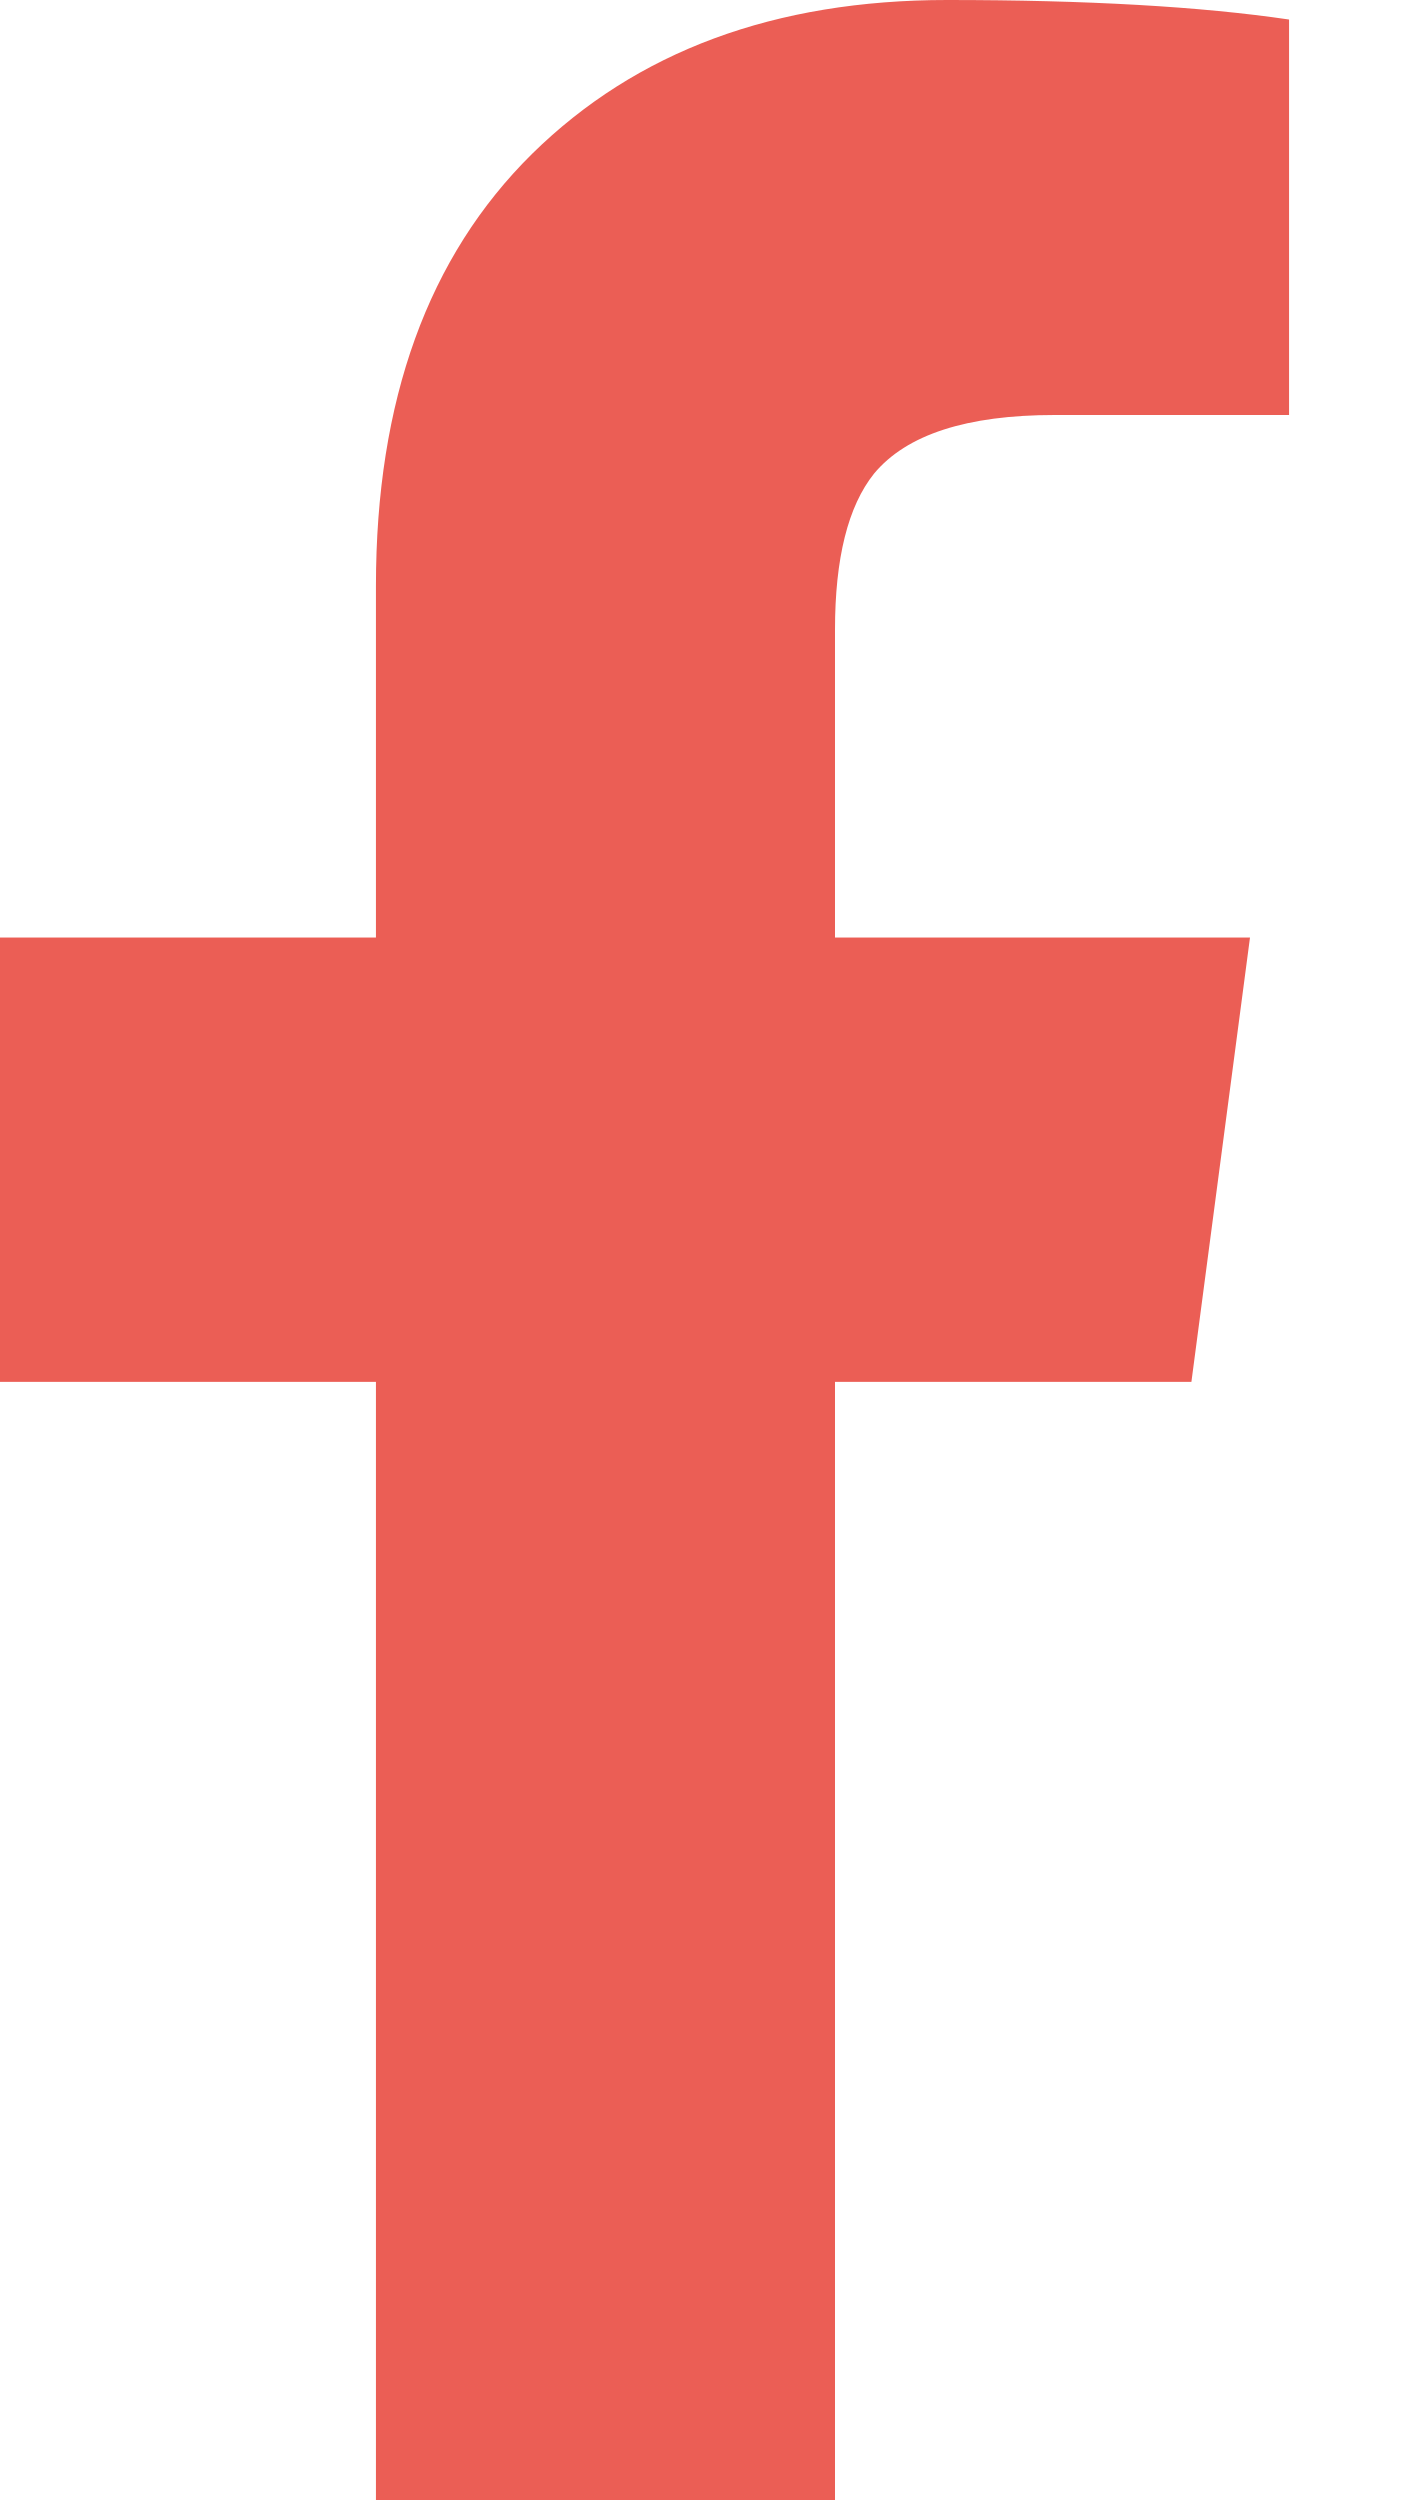
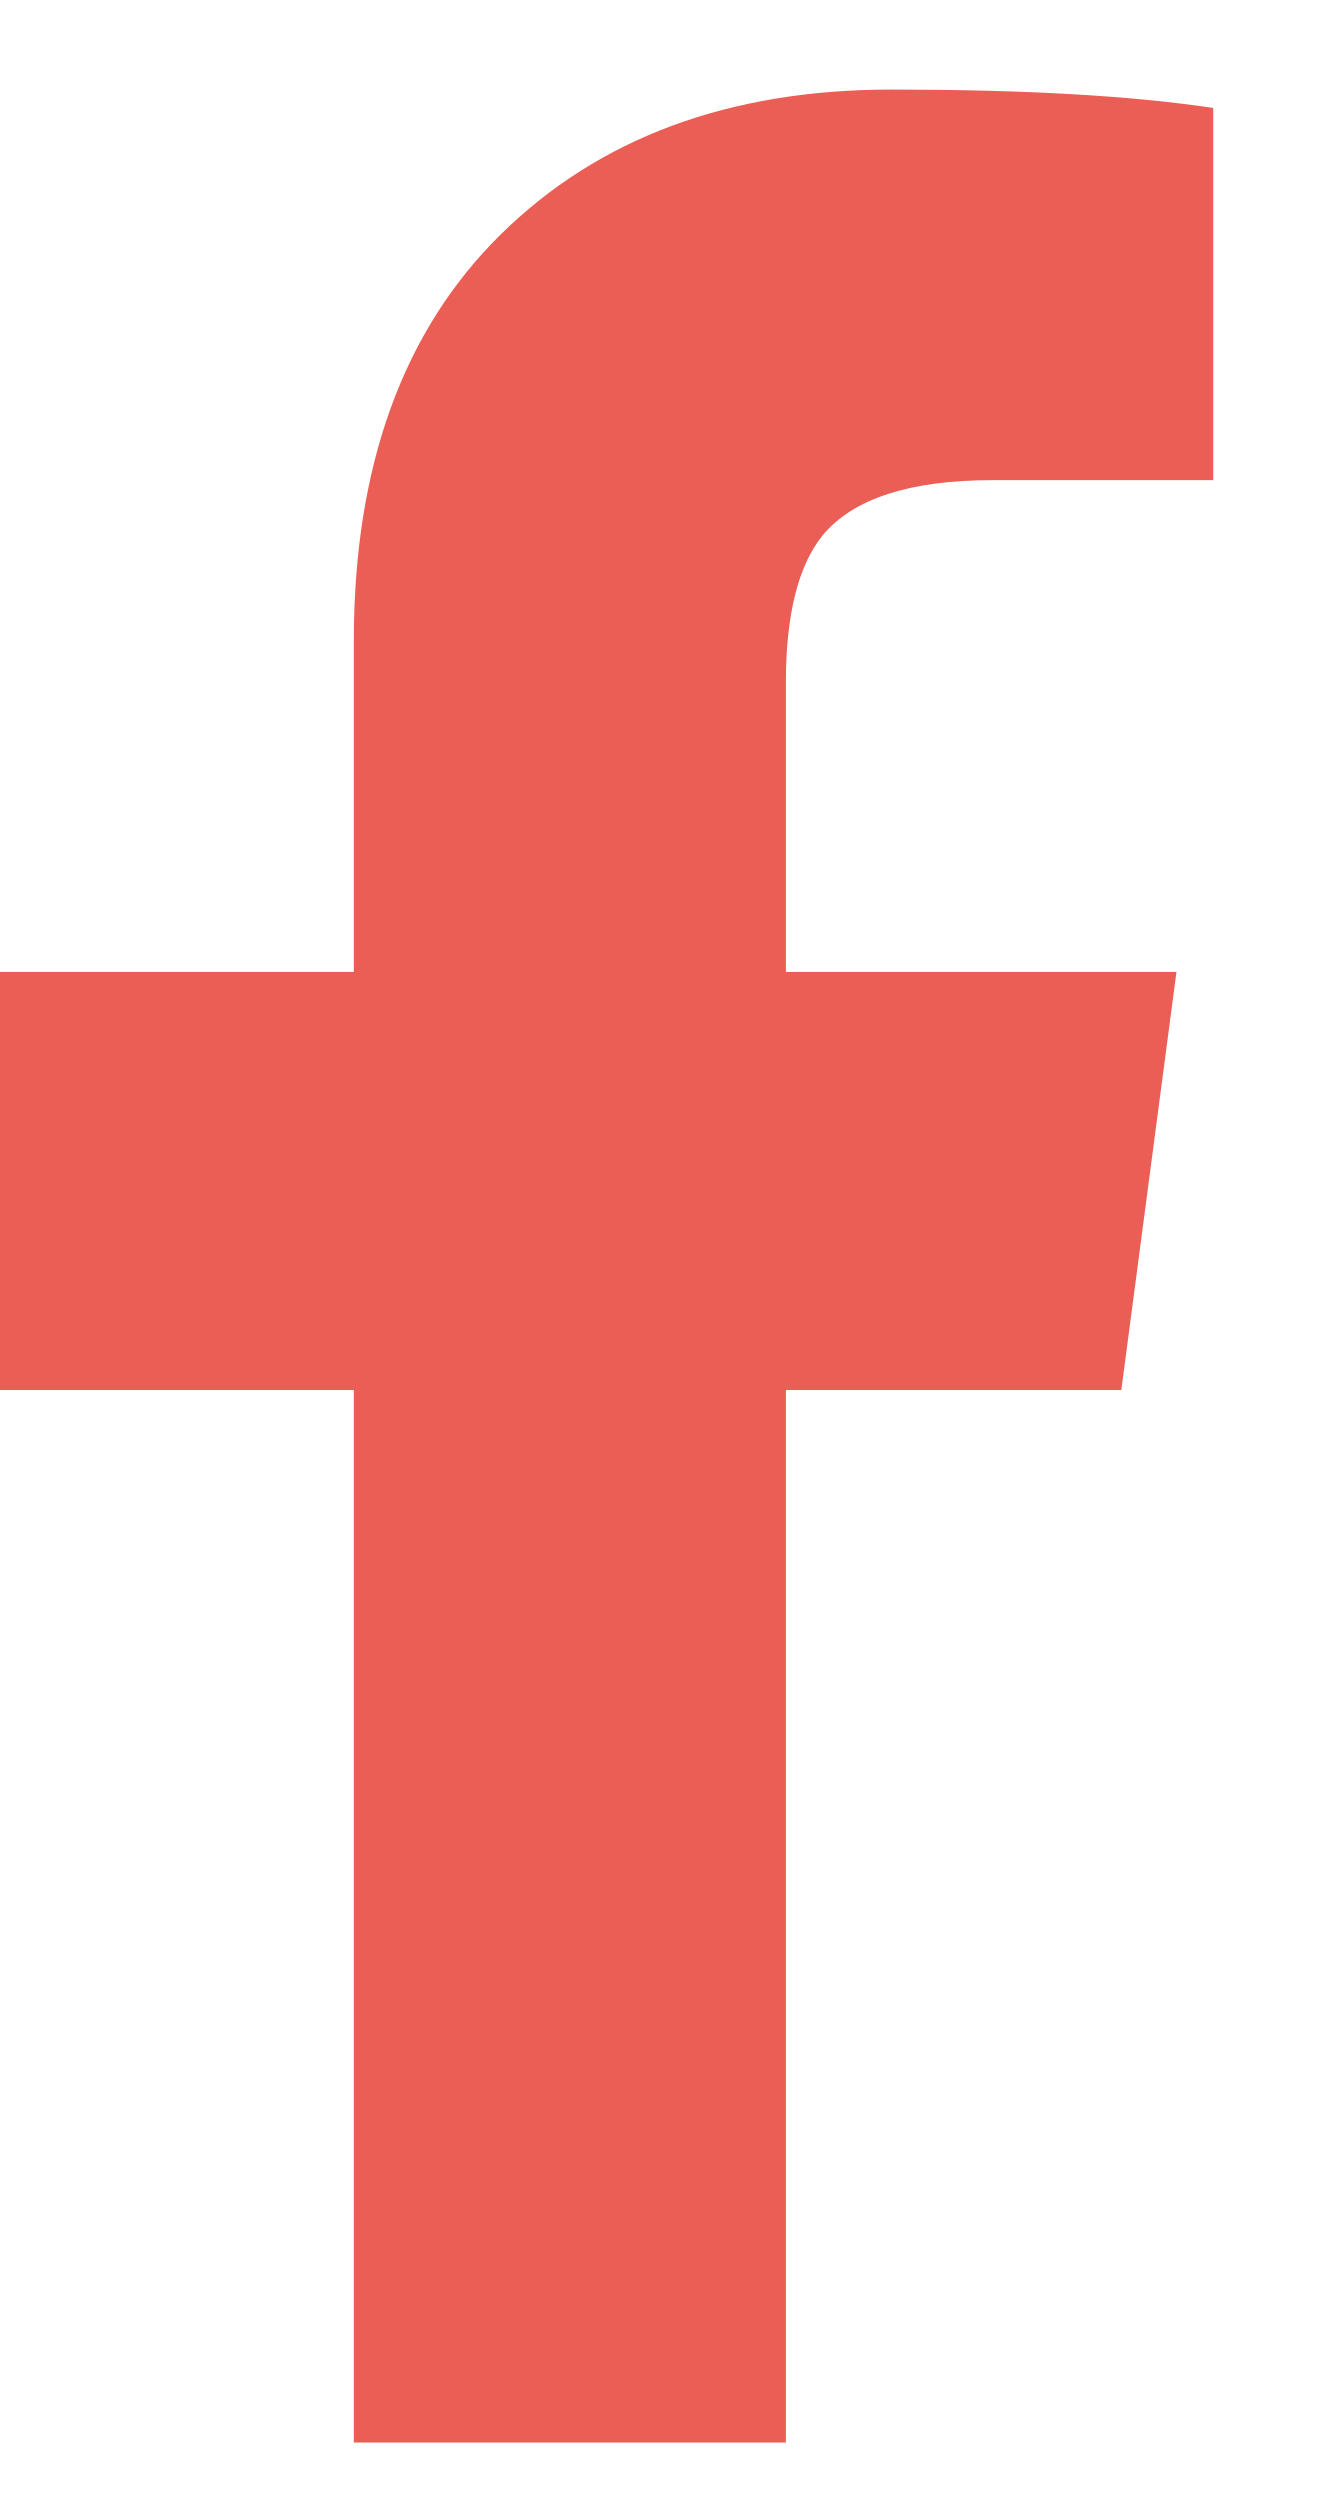
- <svg xmlns="http://www.w3.org/2000/svg" width="9" height="16" viewBox="0 0 9 16" fill="none">
-   <path d="M2.406 16V8.844H0V6H2.406V3.75C2.406 2.562 2.74 1.641 3.406 0.984C4.073 0.328 4.958 0 6.062 0C6.958 0 7.687 0.042 8.25 0.125V2.656H6.75C6.187 2.656 5.802 2.781 5.594 3.031C5.427 3.24 5.344 3.573 5.344 4.031V6H8L7.625 8.844H5.344V16H2.406Z" fill="#EB5E55" />
+ <svg xmlns="http://www.w3.org/2000/svg" width="9" height="17" viewBox="0 0 9 17" fill="none">
+   <path d="M2.406 16.609V9.452H0V6.609H2.406V4.359C2.406 3.171 2.74 2.249 3.406 1.593C4.073 0.937 4.958 0.609 6.062 0.609C6.958 0.609 7.687 0.65 8.25 0.734V3.265H6.75C6.187 3.265 5.802 3.39 5.594 3.64C5.427 3.848 5.344 4.182 5.344 4.64V6.609H8L7.625 9.452H5.344V16.609H2.406Z" fill="#EB5E55" />
</svg>
